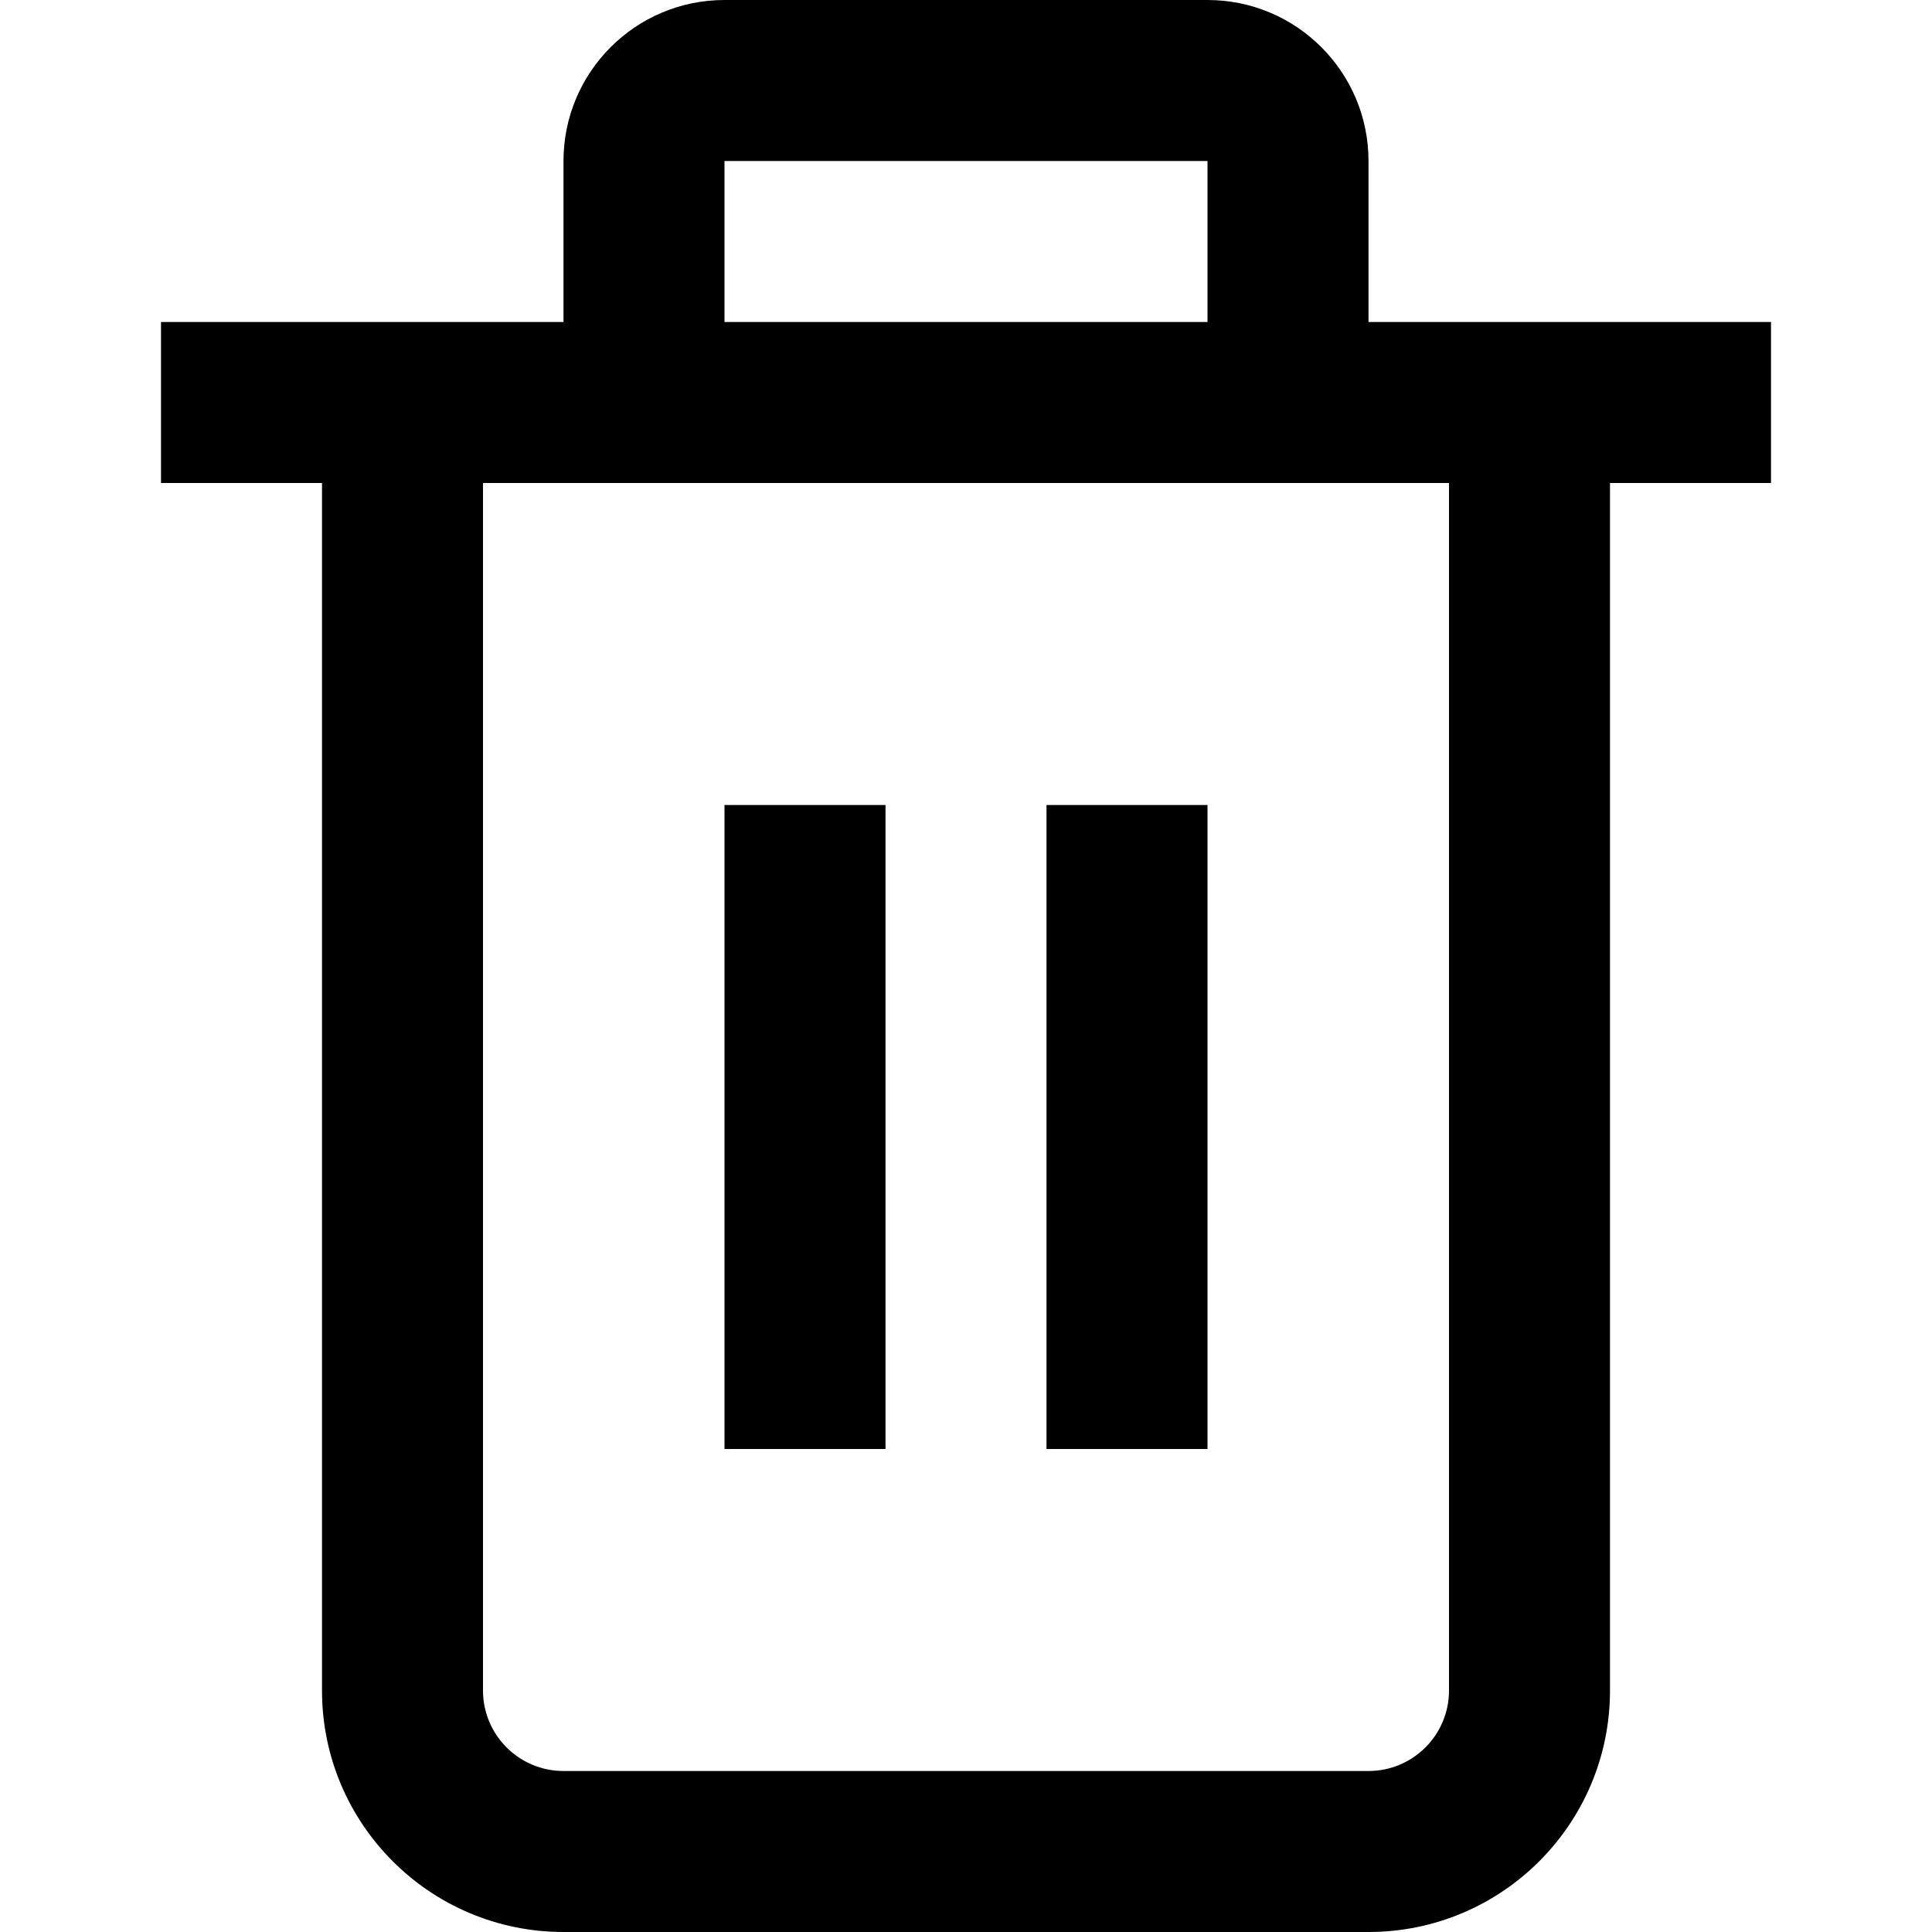
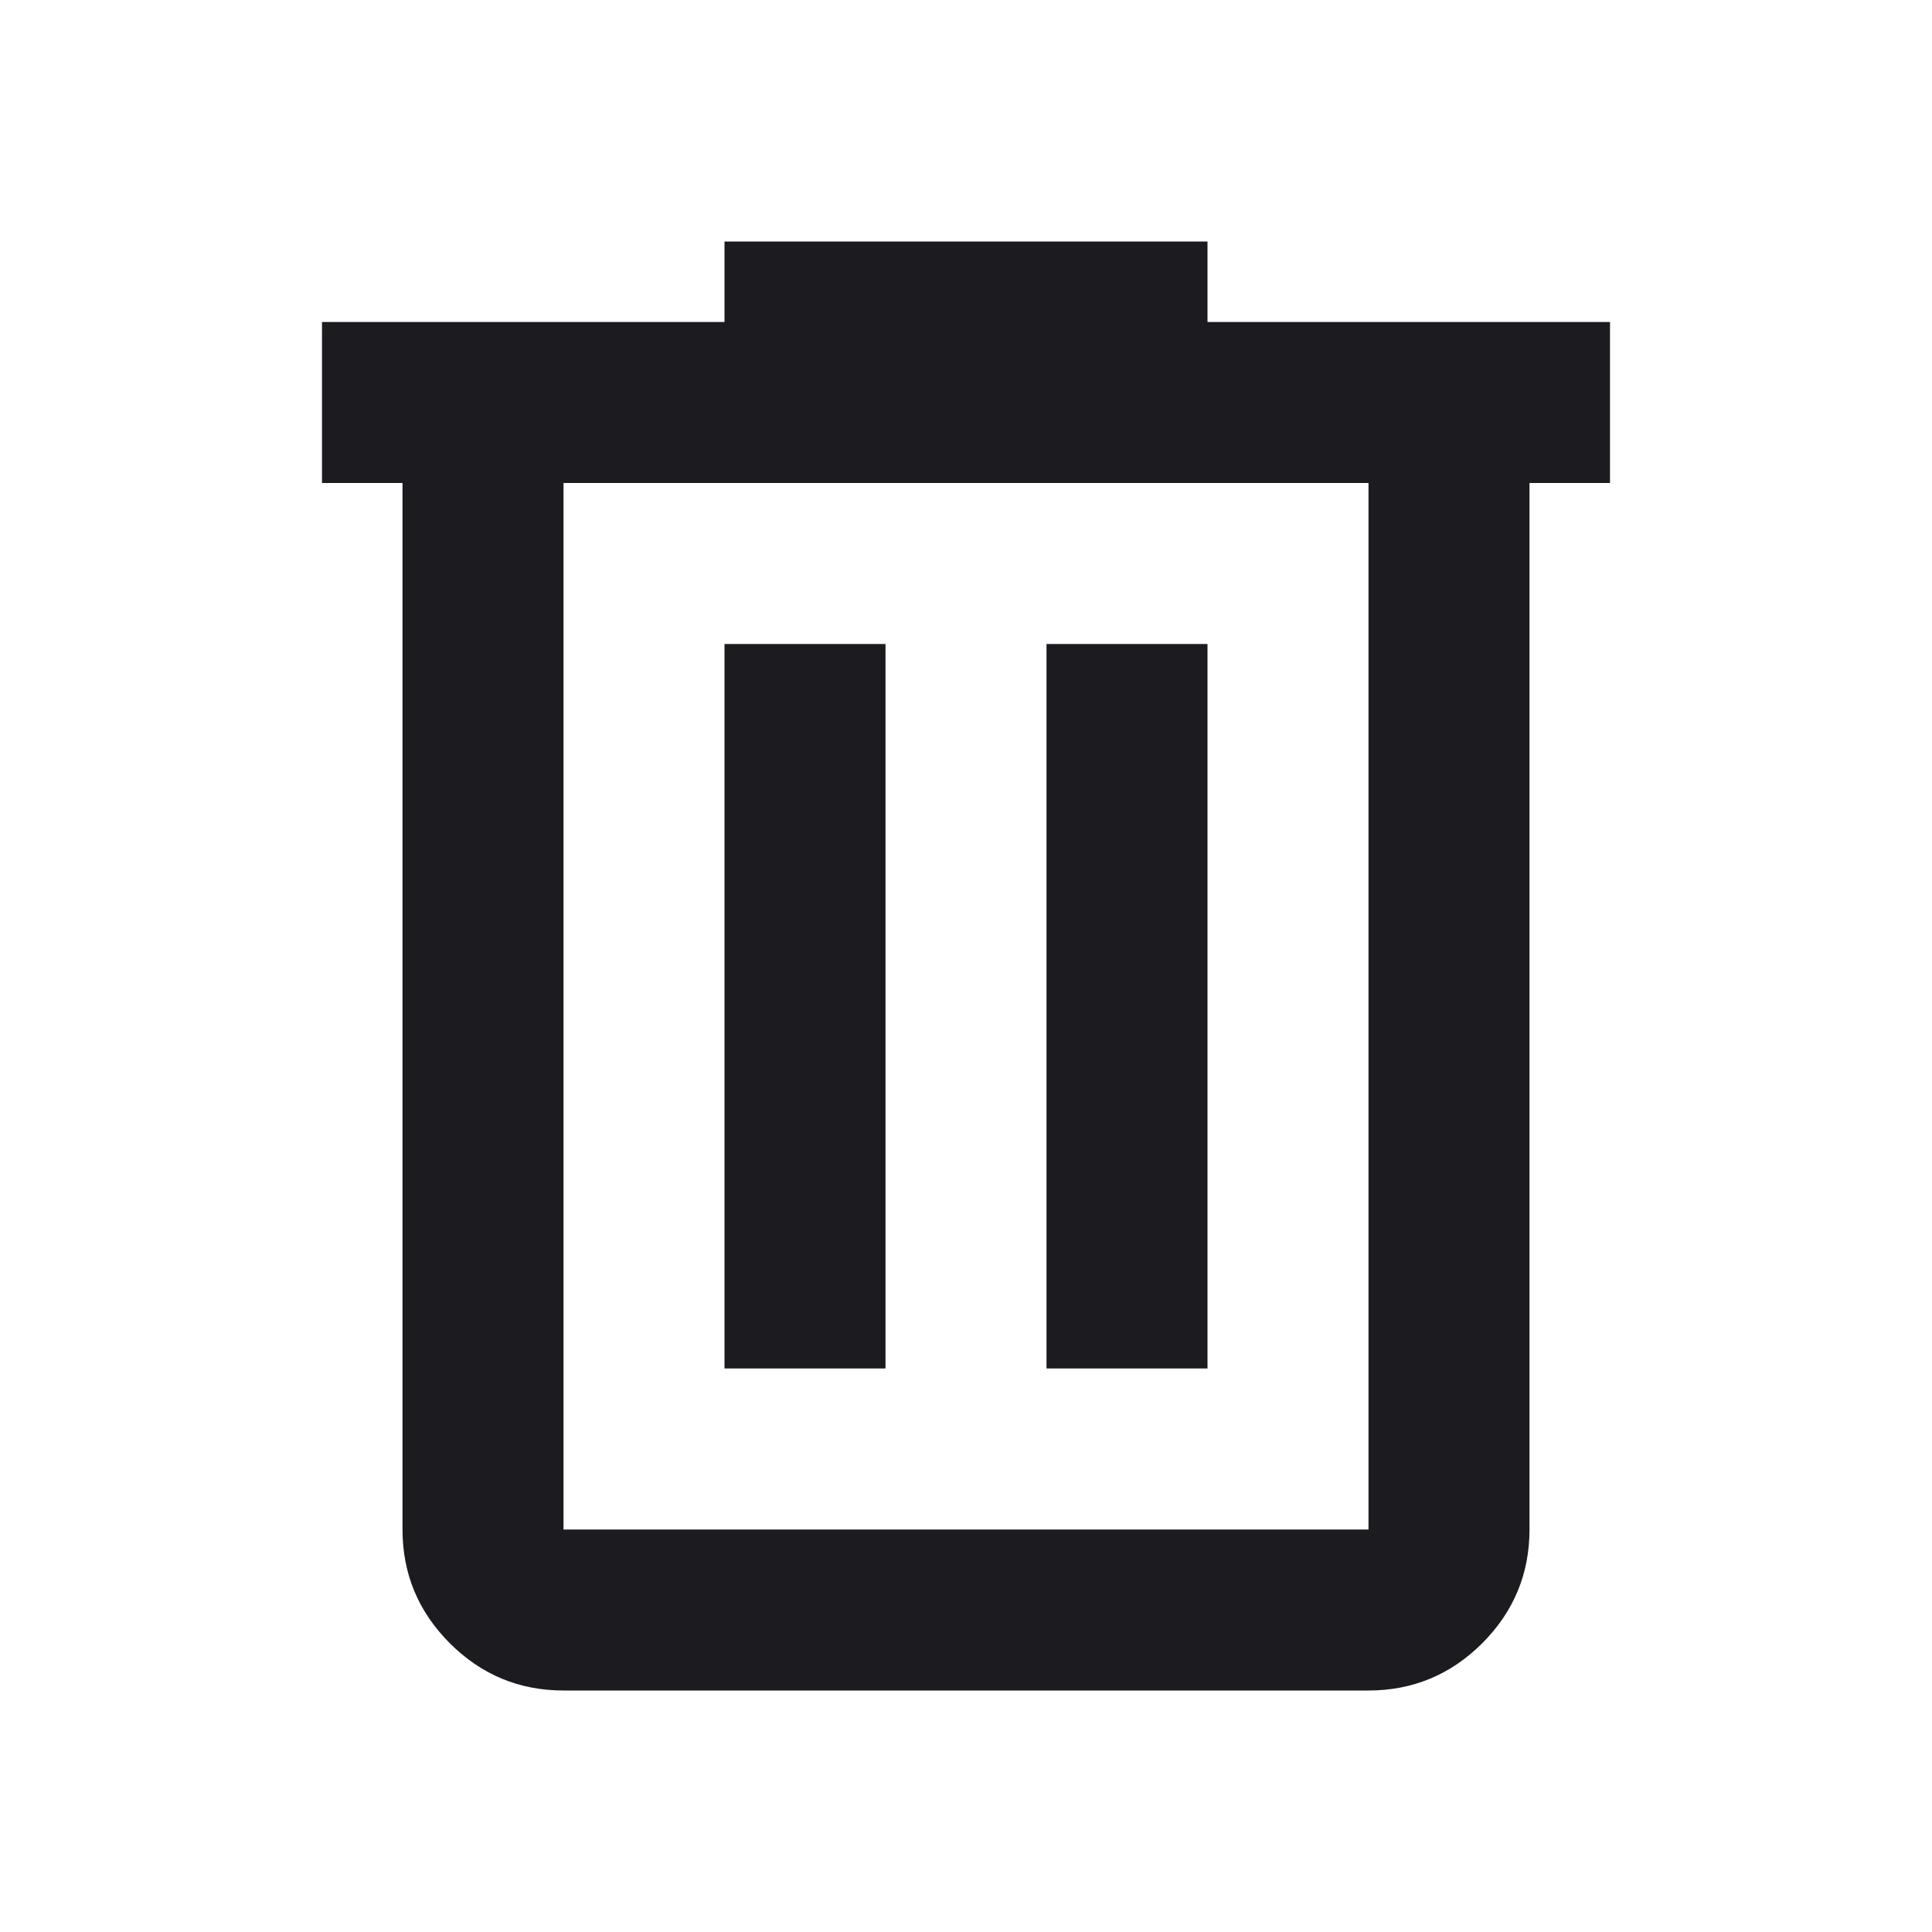
- <svg xmlns="http://www.w3.org/2000/svg" viewBox="0 0 24 24" width="512" height="512">
-   <g id="_01_align_center" data-name="01 align center">
-     <path d="M22,4H17V2a2,2,0,0,0-2-2H9A2,2,0,0,0,7,2V4H2V6H4V21a3,3,0,0,0,3,3H17a3,3,0,0,0,3-3V6h2ZM9,2h6V4H9Zm9,19a1,1,0,0,1-1,1H7a1,1,0,0,1-1-1V6H18Z" />
-     <rect x="9" y="10" width="2" height="8" />
-     <rect x="13" y="10" width="2" height="8" />
+ <svg xmlns="http://www.w3.org/2000/svg" width="24" height="24" viewBox="0 0 24 24" fill="none">
+   <mask id="mask0_252_180" style="mask-type:alpha" maskUnits="userSpaceOnUse" x="0" y="0" width="24" height="24">
+     <rect width="24" height="24" fill="#D9D9D9" />
+   </mask>
+   <g mask="url(#mask0_252_180)">
+     <path d="M7 21C6.45 21 5.979 20.804 5.588 20.413C5.196 20.021 5 19.55 5 19V6H4V4H9V3H15V4H20V6H19V19C19 19.55 18.804 20.021 18.413 20.413C18.021 20.804 17.55 21 17 21H7ZM17 6H7V19H17V6ZM9 17H11V8H9V17ZM13 17H15V8H13V17Z" fill="#1C1B1F" />
  </g>
</svg>
